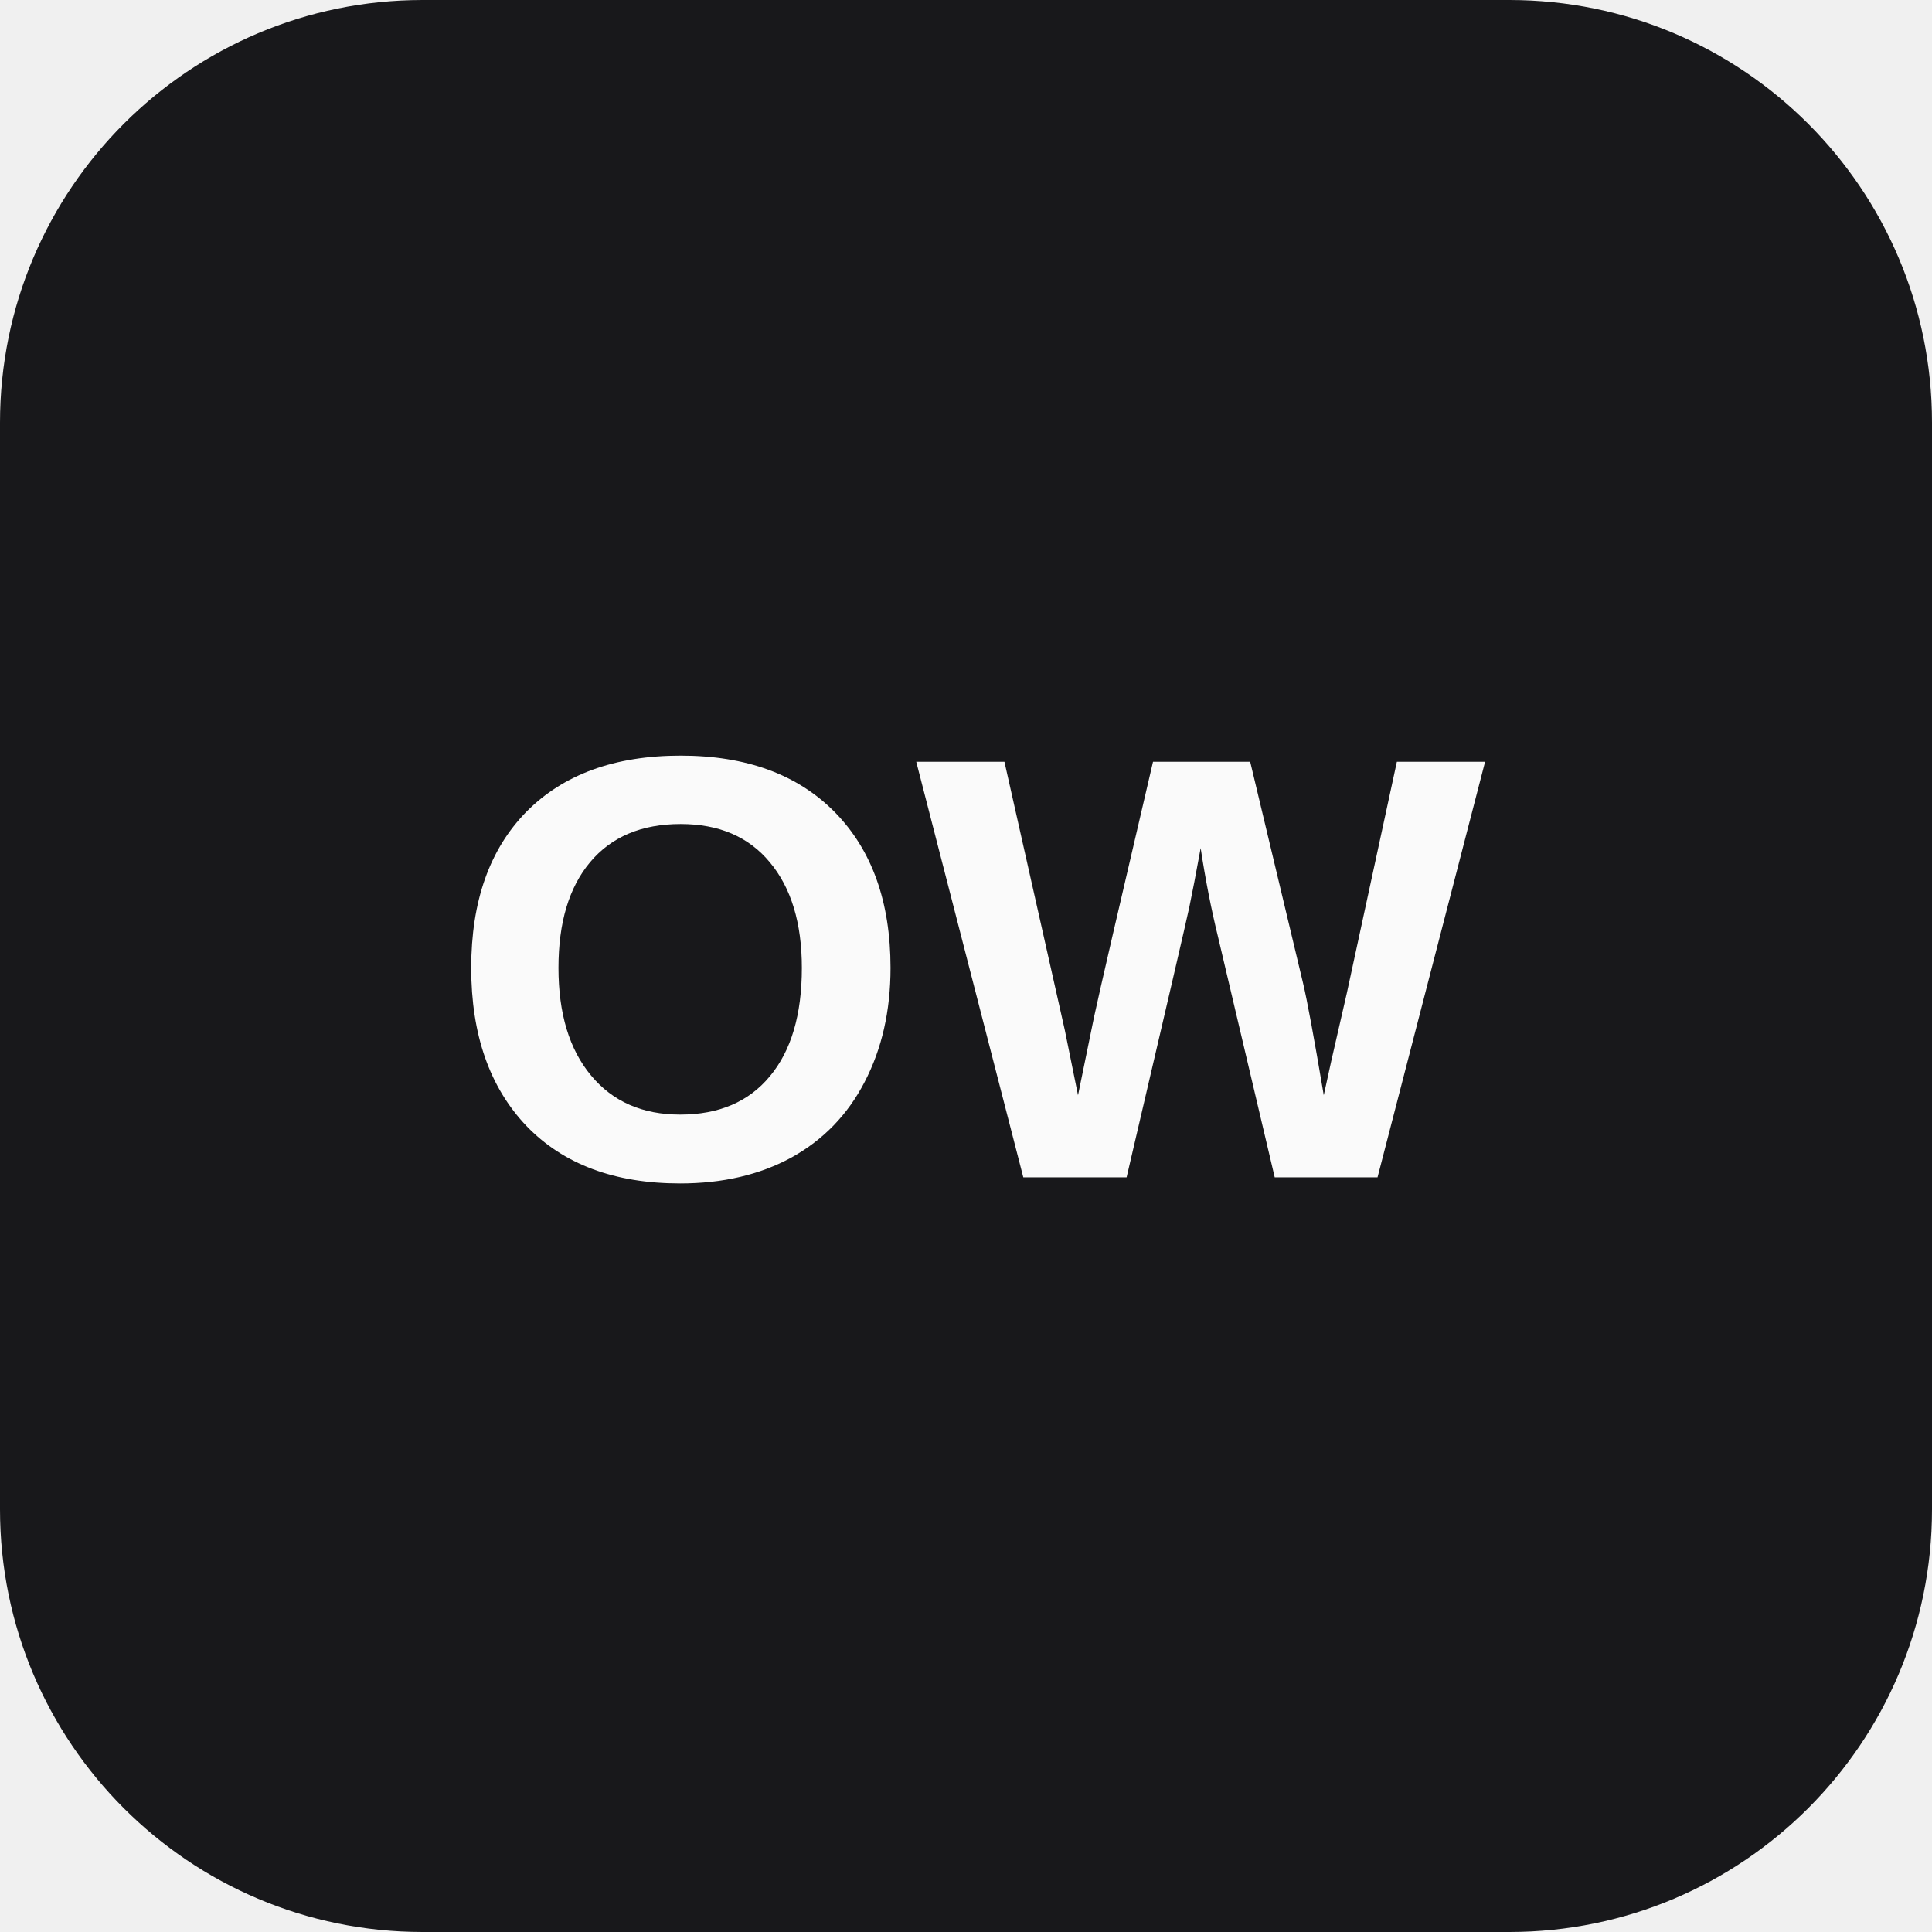
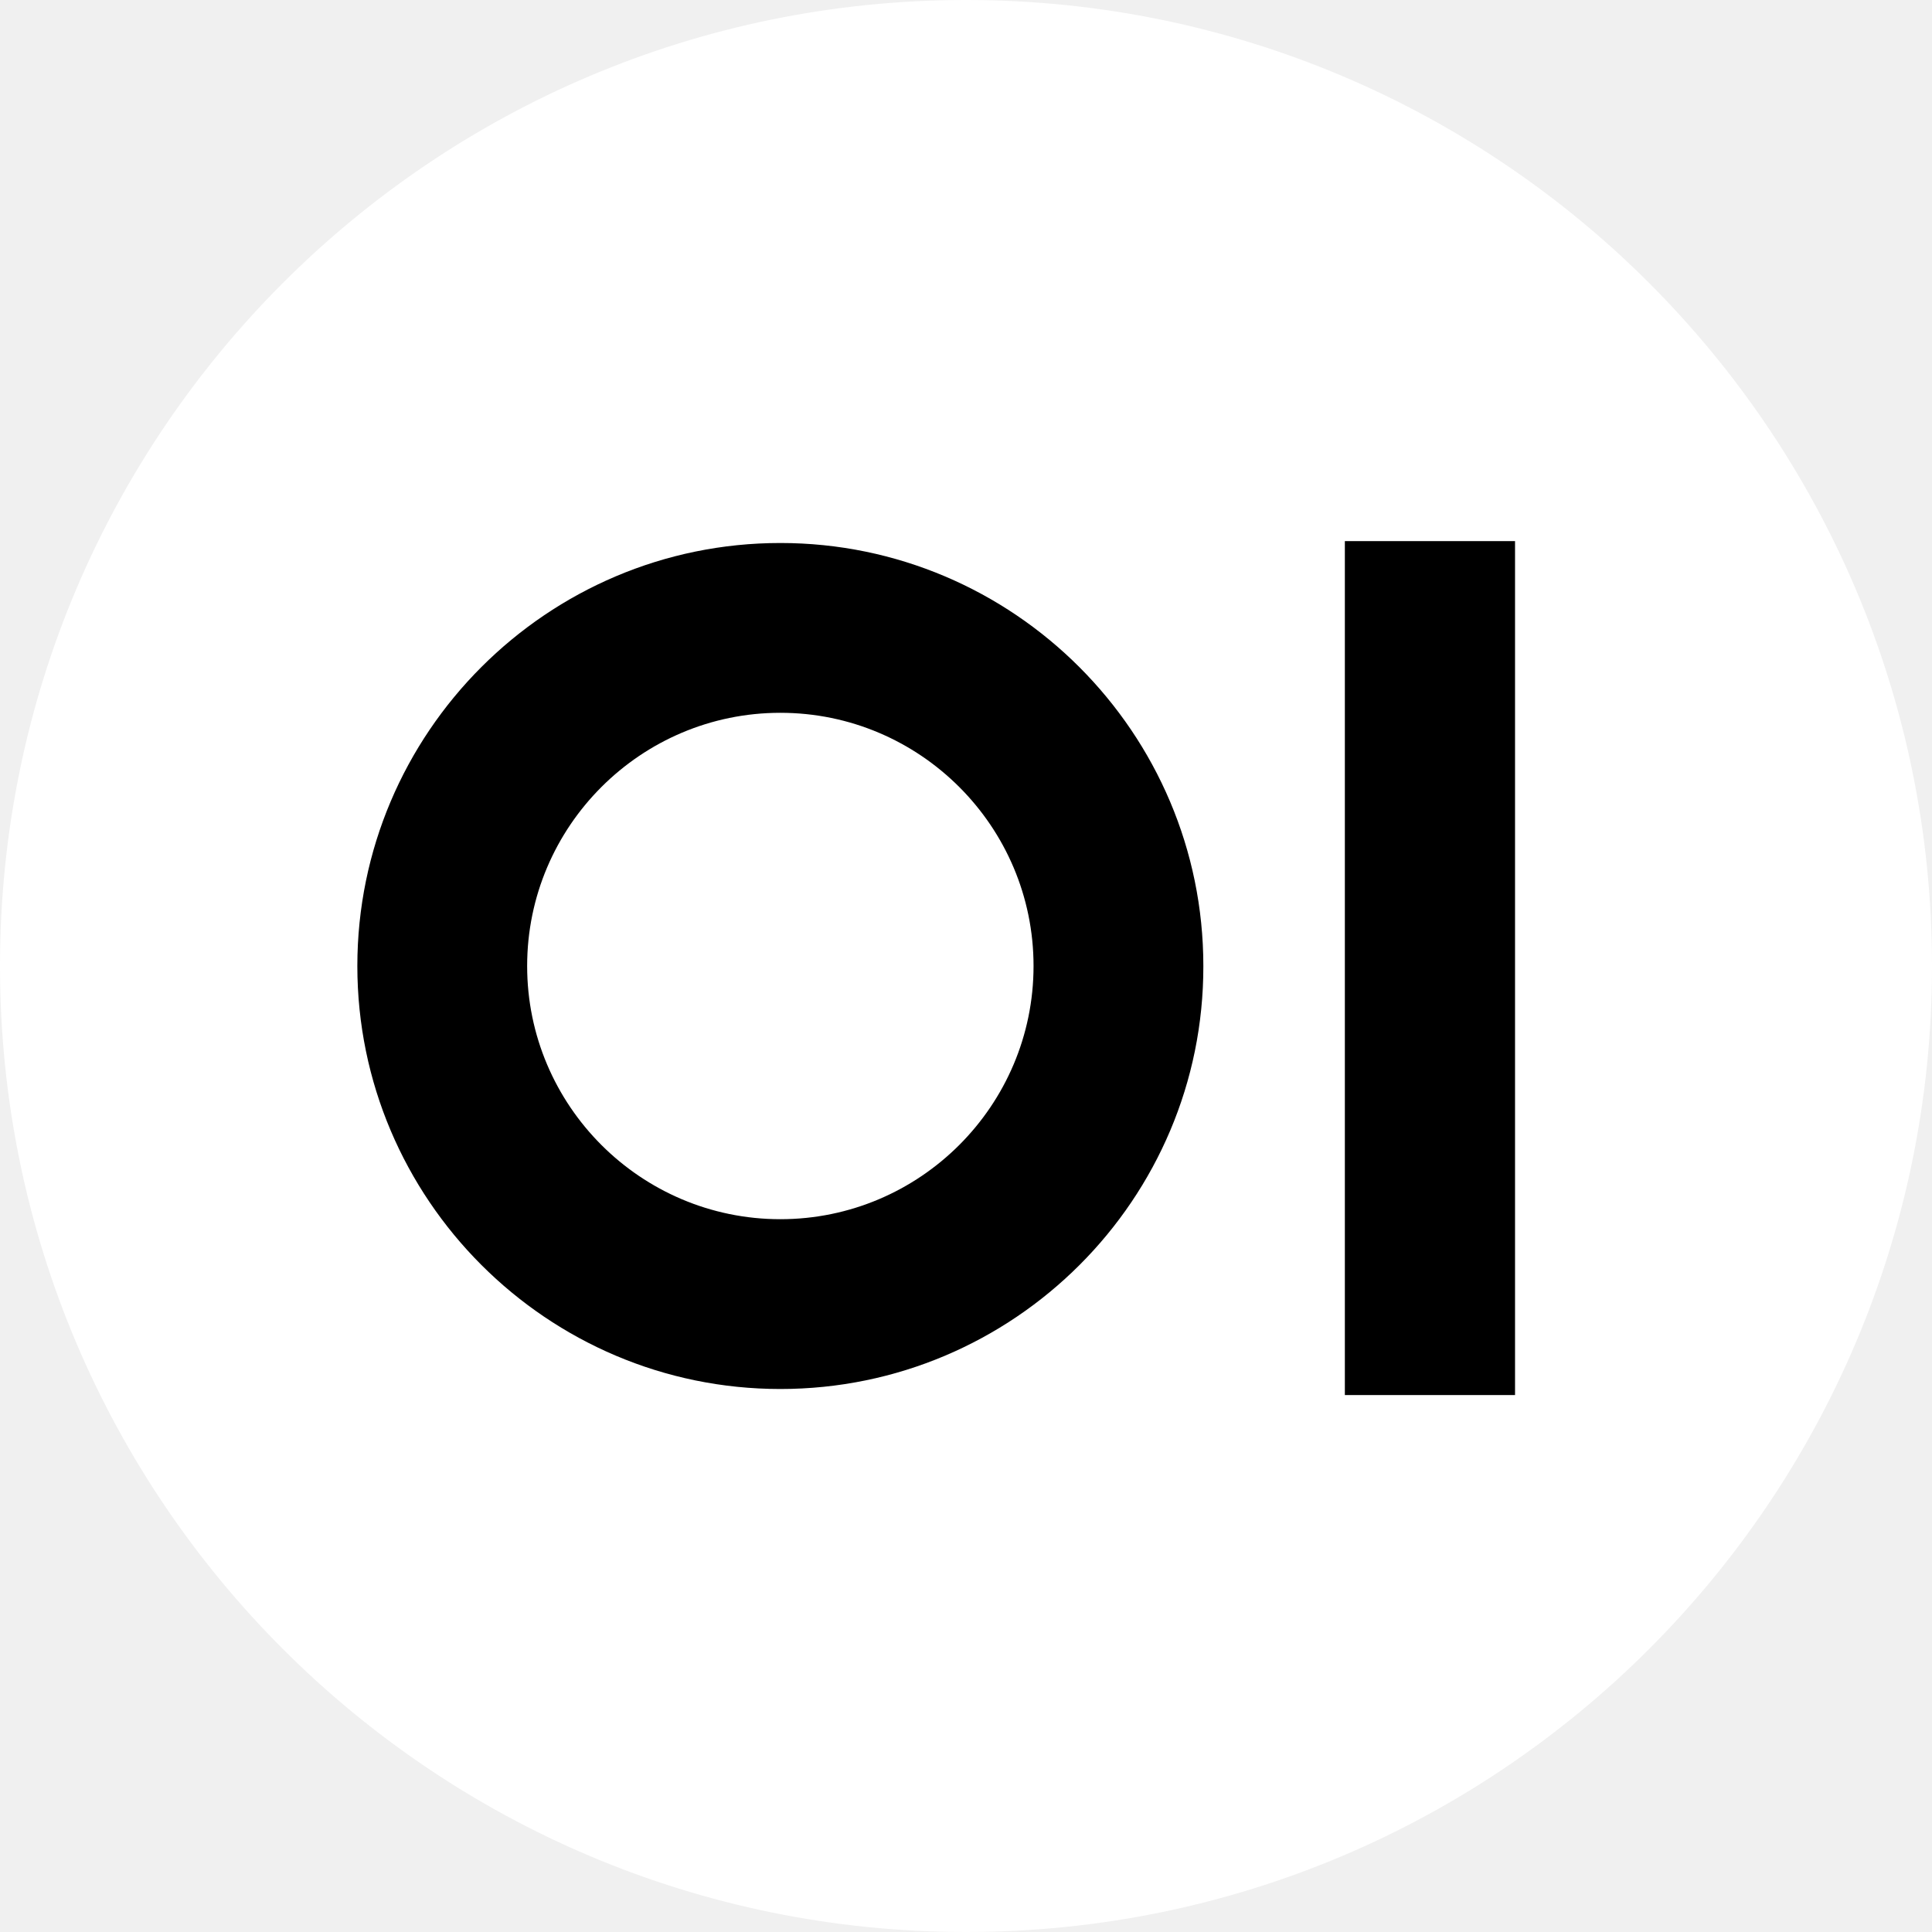
- <svg xmlns="http://www.w3.org/2000/svg" viewBox="0 0 64 64">
-   <rect width="64" height="64" rx="14" fill="#18181b" />
-   <text x="32" y="39" text-anchor="middle" font-family="Arial, sans-serif" font-size="20" font-weight="700" fill="#fafafa">OW</text>
+ <svg xmlns="http://www.w3.org/2000/svg" xml:space="preserve" viewBox="0 0 512 512">
+   <circle cx="256" cy="256" r="256" style="fill:#fff" />
+   <path d="M206.8 368.1C145 368.1 94.7 317.8 94.7 256S145 143.9 206.8 143.9 318.9 194.2 318.9 256c.1 61.8-50.2 112.1-112.1 112.1m0-179.2c-37 0-67.1 30.1-67.1 67.1s30.1 67.1 67.1 67.1 67.1-30.1 67.1-67.1-30.1-67.1-67.1-67.1m149.6-45.5h45.1v226.3h-45.1z" />
</svg>
